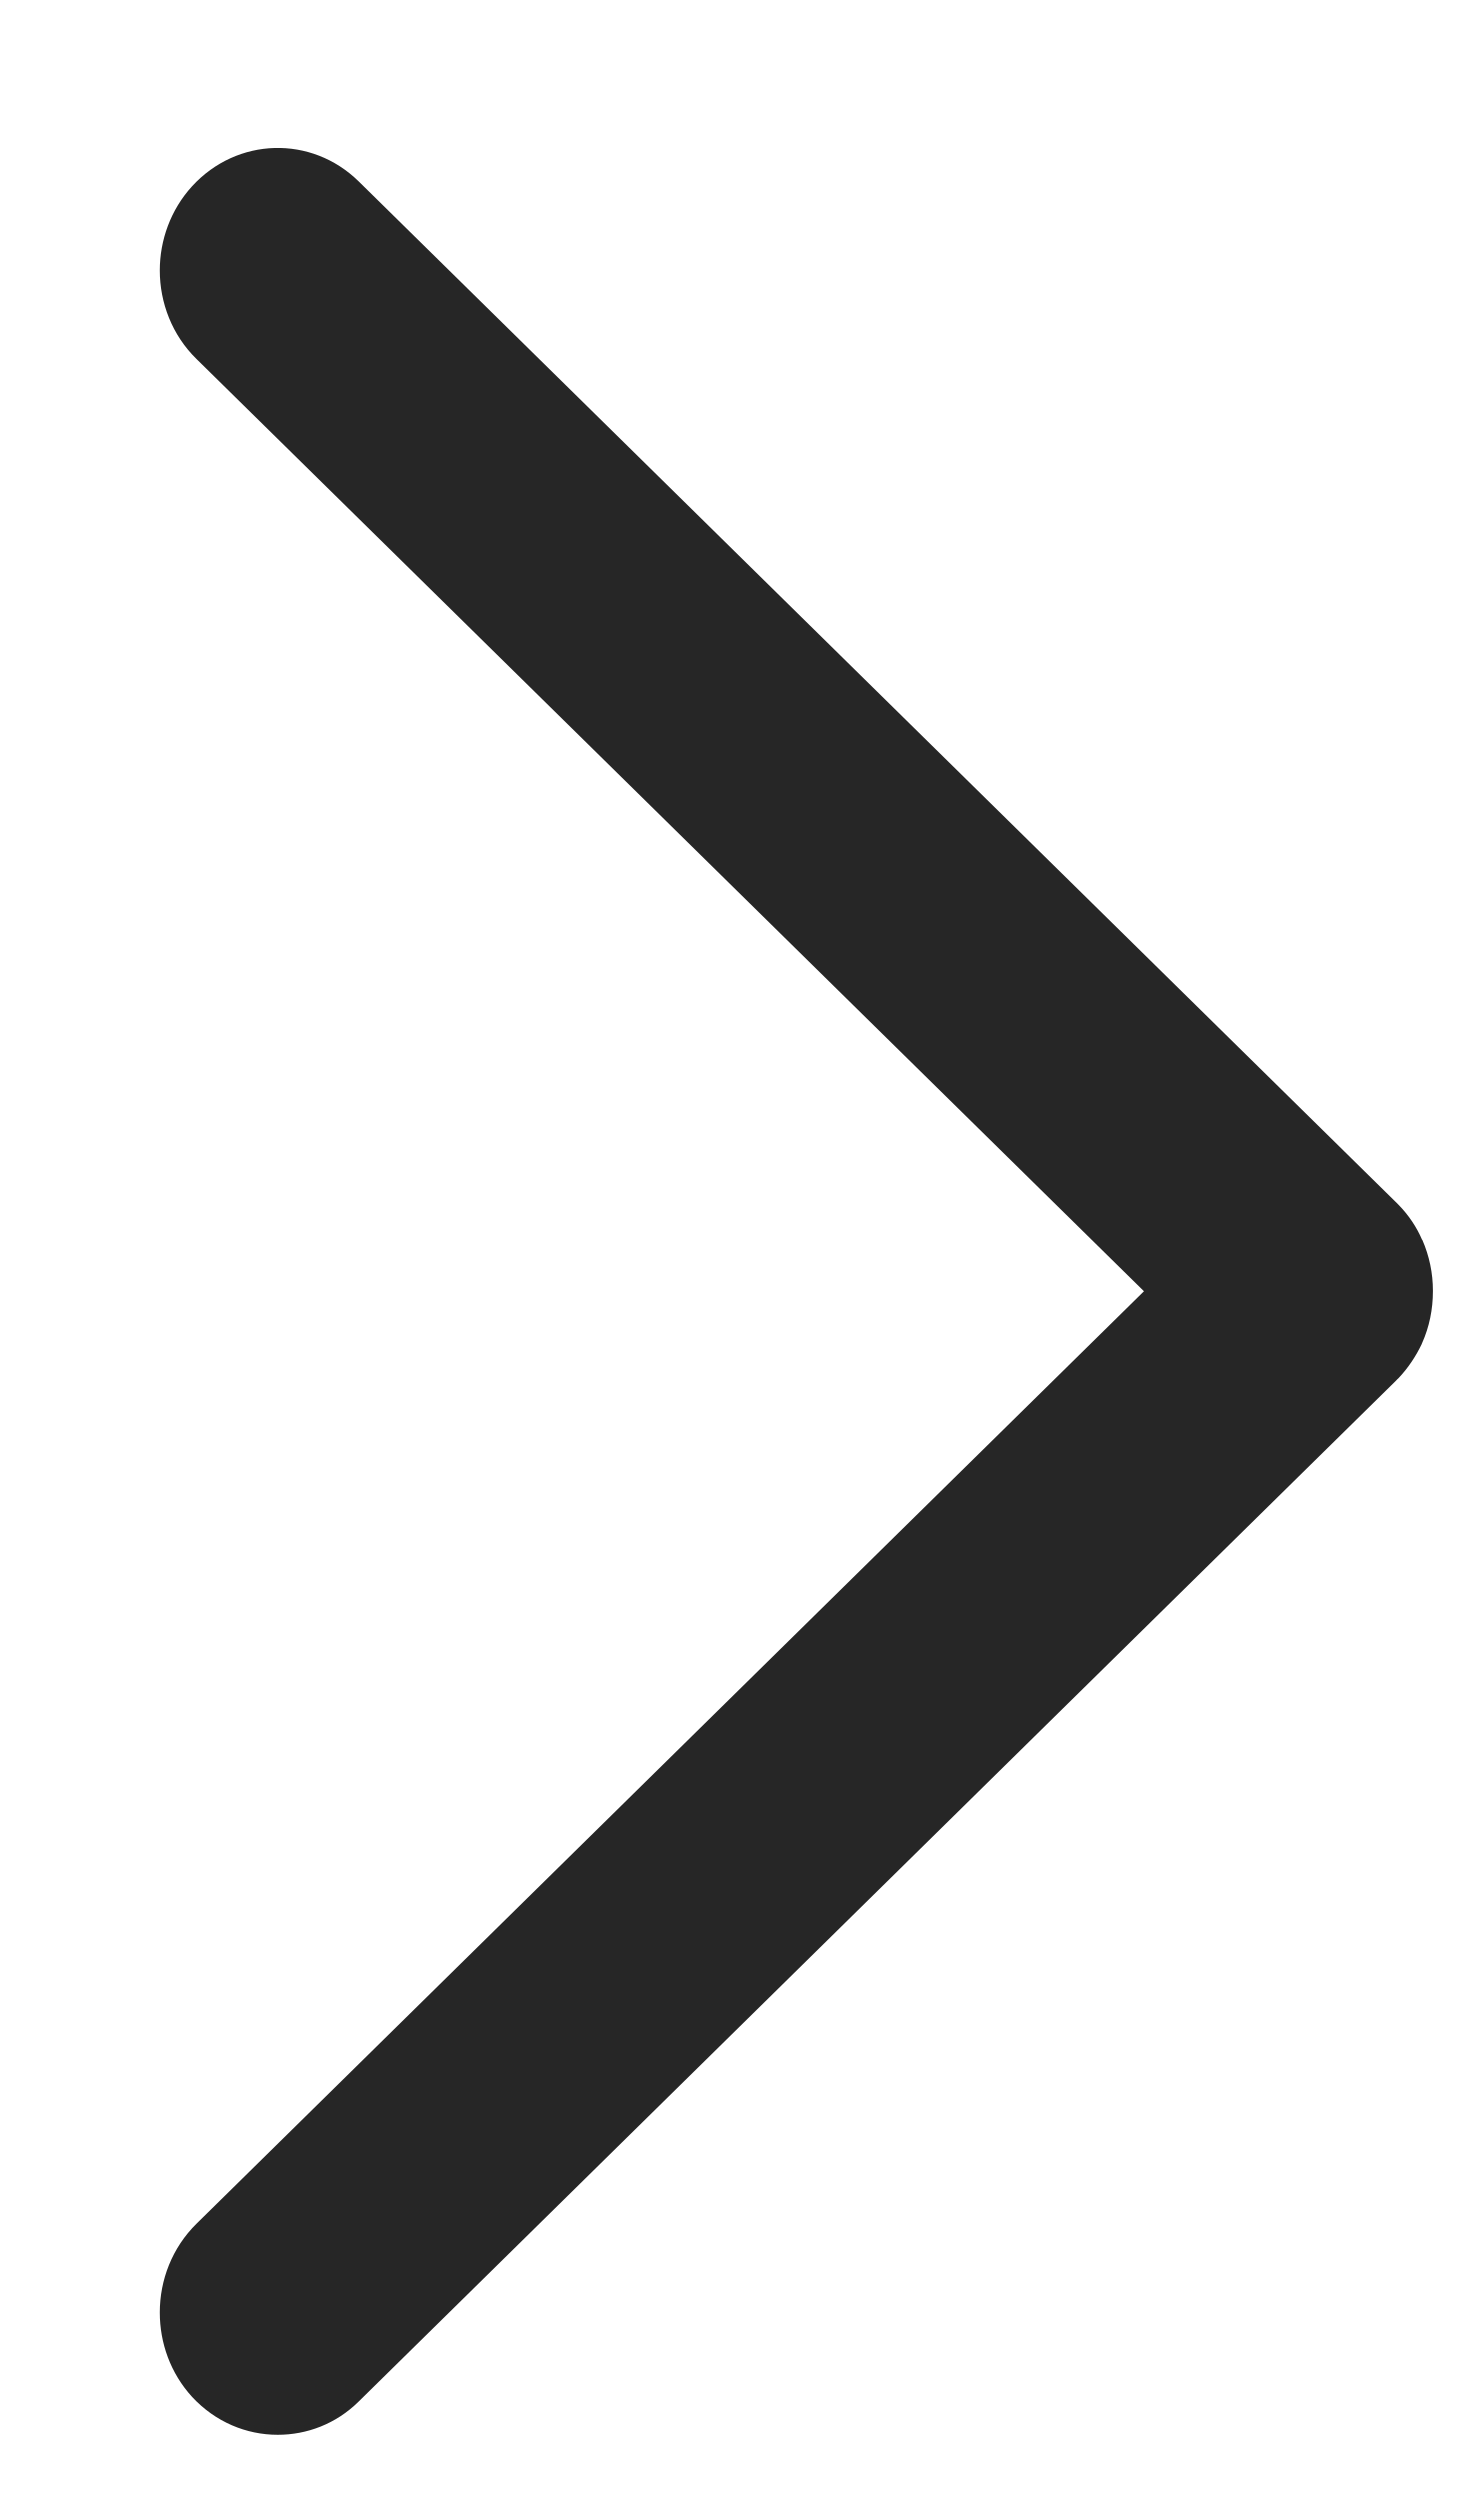
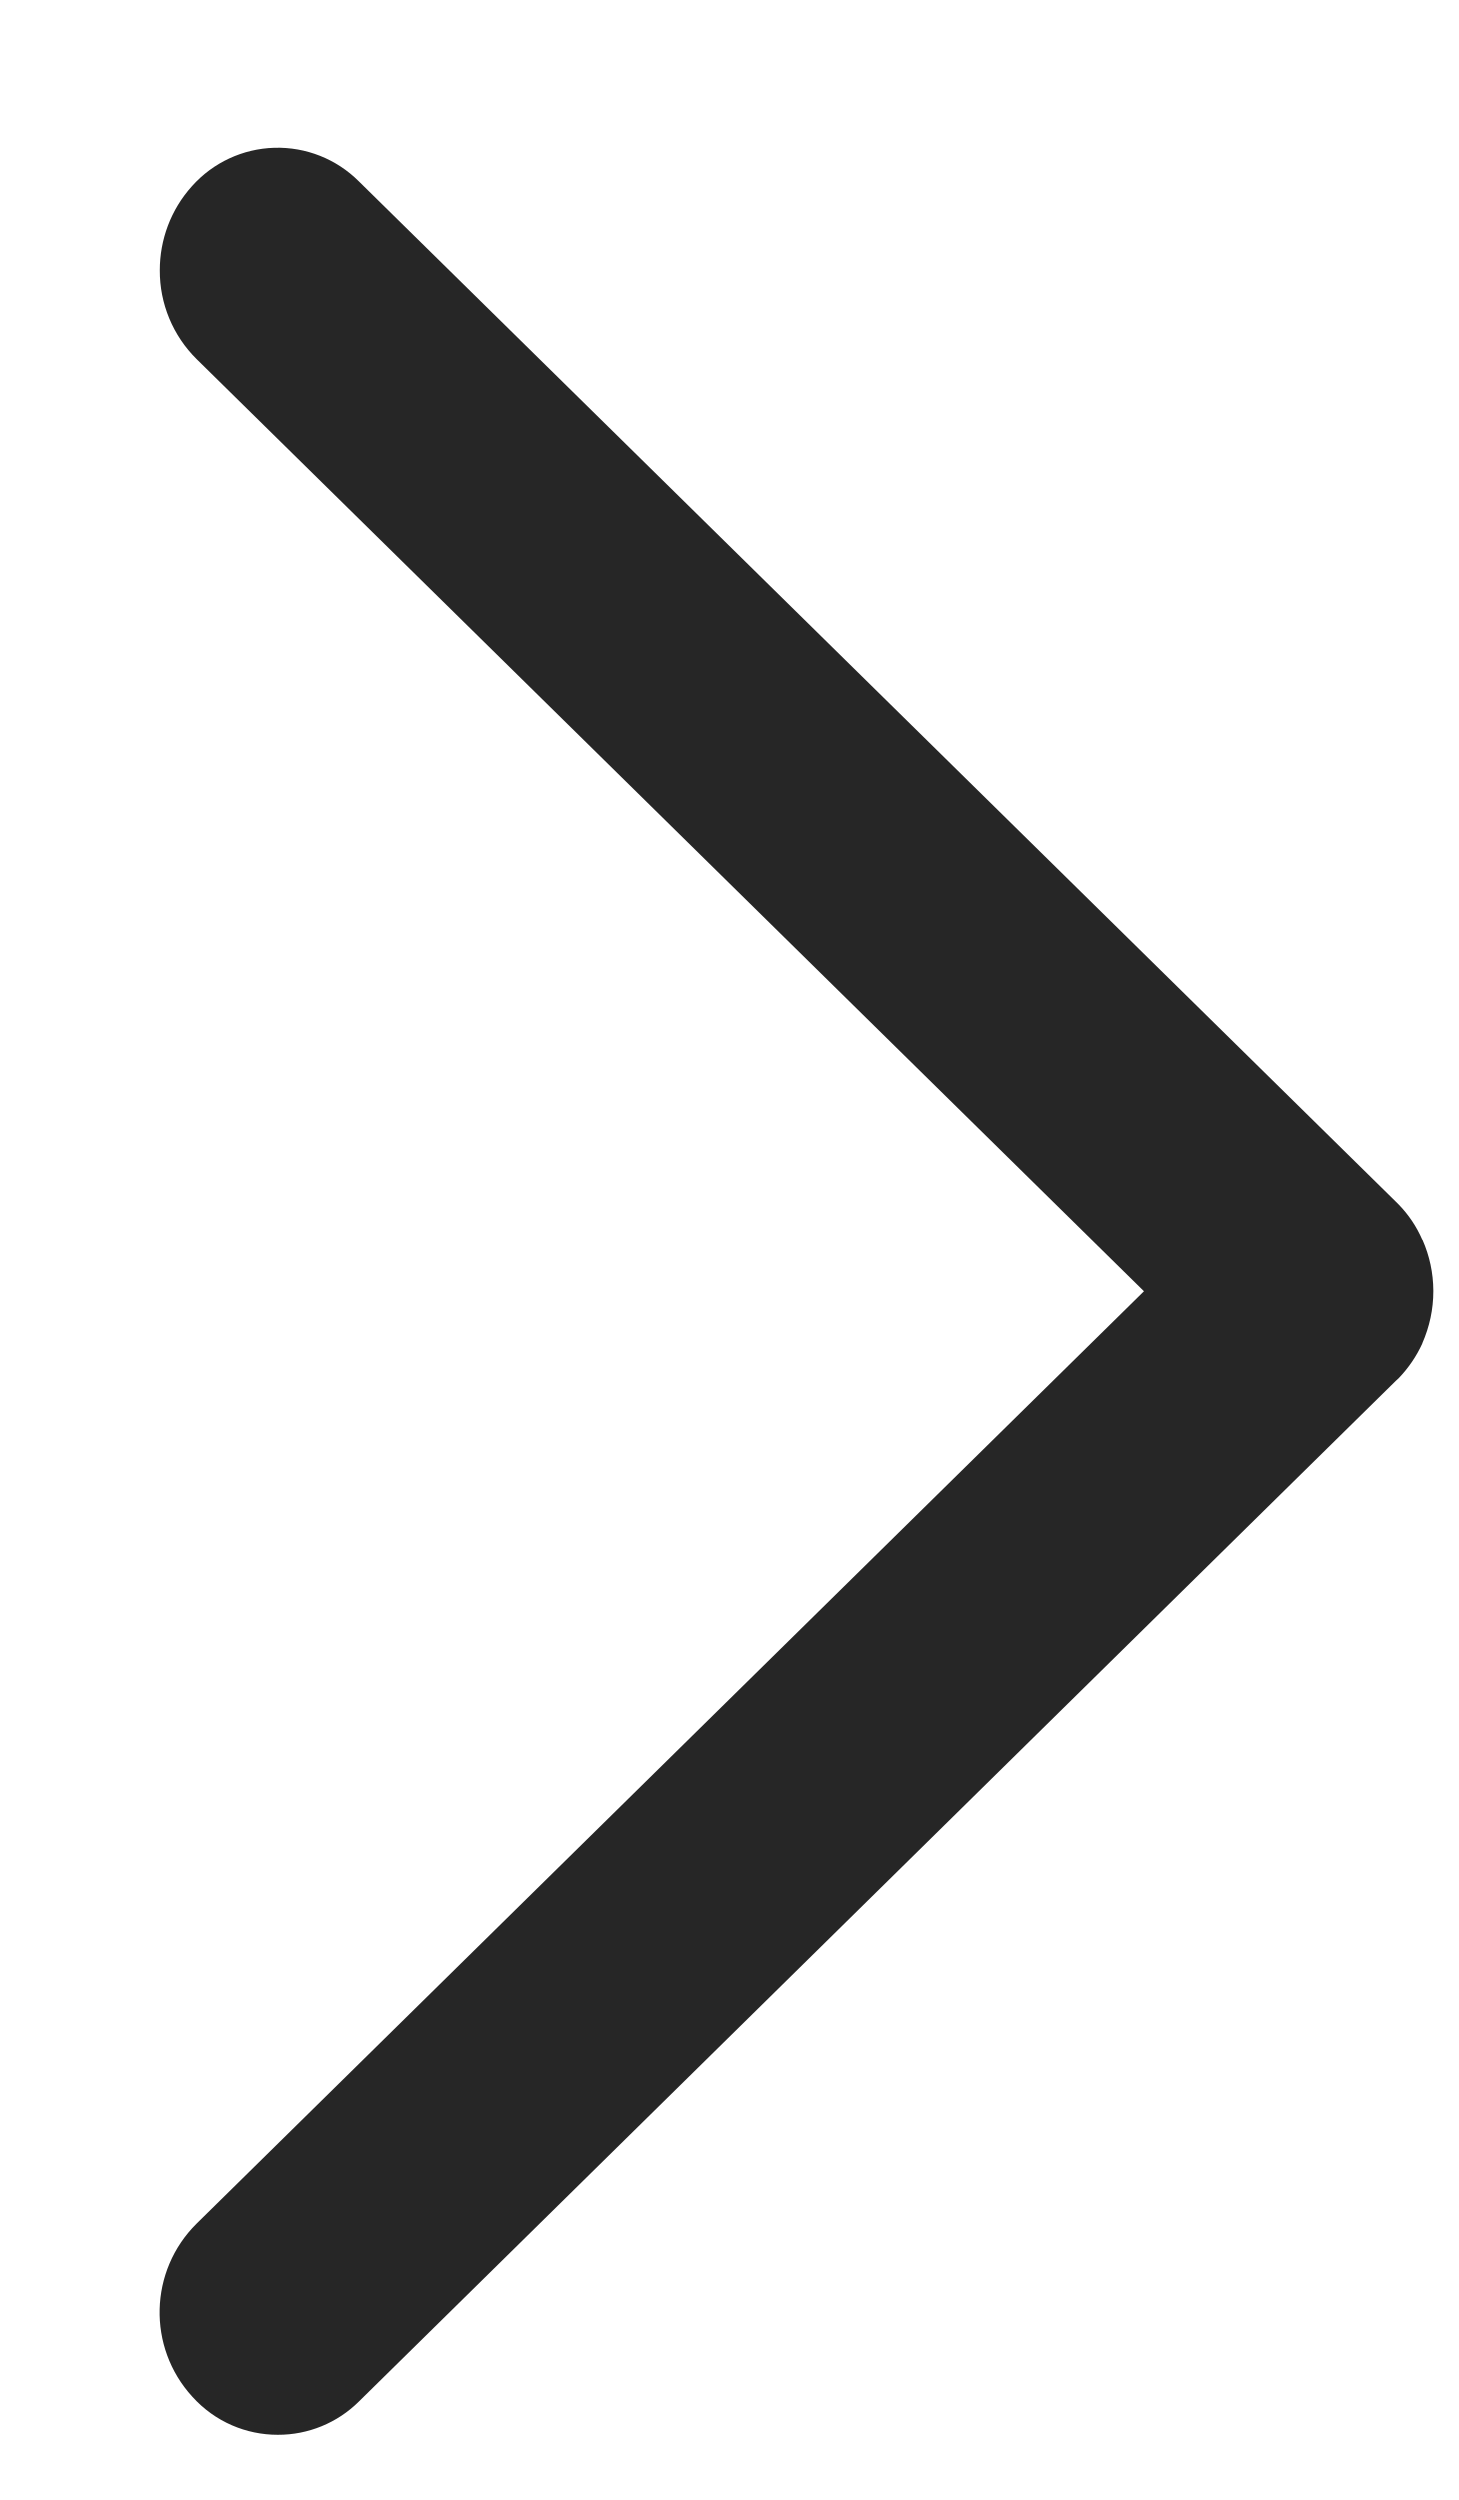
- <svg viewBox="0 0 7 12">
-   <path fill="#262626" d="M1.333 11.687c-.15 0-.299-.061-.411-.182-.104-.114-.155-.259-.155-.405 0-.156.059-.311.177-.427l4.547-4.475L.944 1.724c-.118-.115-.177-.271-.177-.426 0-.145.052-.291.155-.404.216-.236.573-.246.8-.023l4.977 4.898a.141.141 0 01.014.014c.048.049.087.107.113.168.001 0 .001 0.0.001 0.0.034.078.051.161.051.244v.003c0 .086-.017.171-.052.249 0 .001-.001.001-.001.001v.002c-.028.059-.065.115-.111.164-.005.005-.01.009-.015.015l-4.977 4.898c-.109.108-.249.16-.389.16z" />
+ <svg xmlns="http://www.w3.org/2000/svg" width="7" height="12" viewBox="0 0 7 12">
+   <g>
+     <g>
+       <path fill="#262626" d="M1.333 11.687c-.15 0-.3-.061-.41-.183a.6.6 0 0 1 .021-.831l4.547-4.475L.944 1.724a.596.596 0 0 1-.177-.427c0-.145.052-.29.155-.404a.551.551 0 0 1 .8-.023L6.7 5.768l.014.014a.563.563 0 0 1 .113.169h.001a.61.61 0 0 1 .052.244v.003c0 .086-.018.17-.053.25v.001a.602.602 0 0 1-.112.165l-.015.014-4.977 4.899a.55.55 0 0 1-.39.16z" />
+     </g>
+   </g>
</svg>
